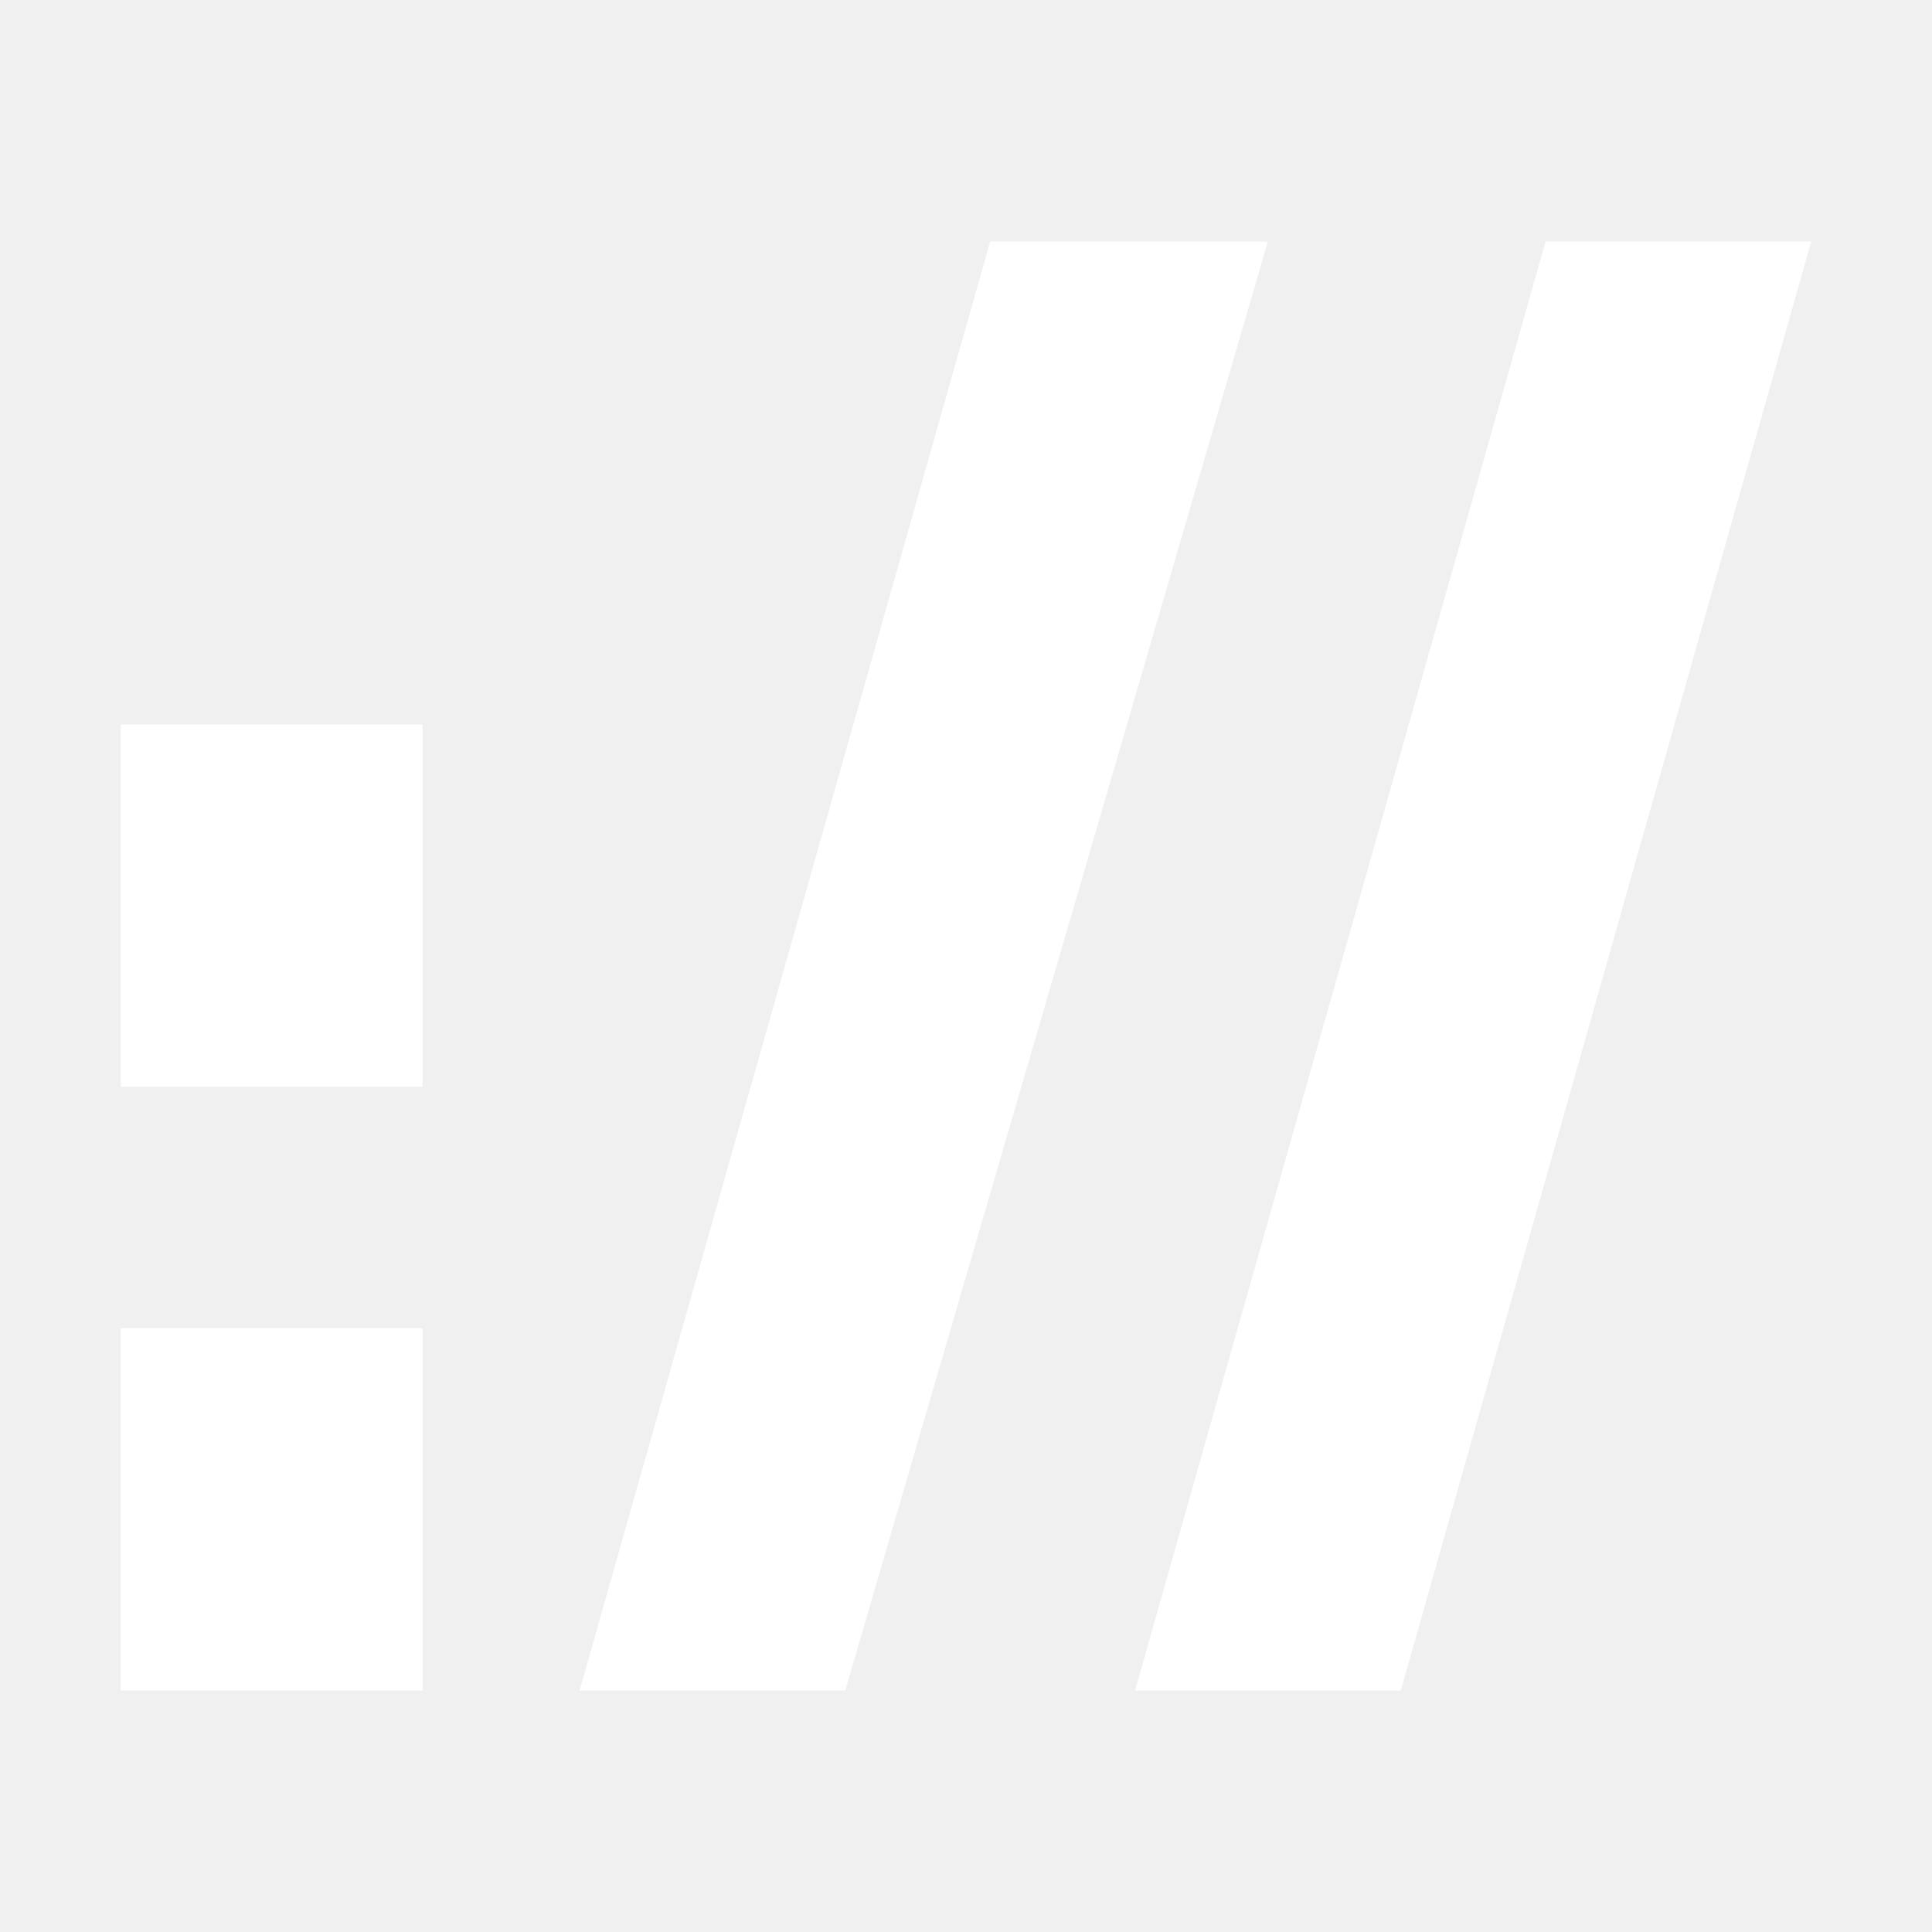
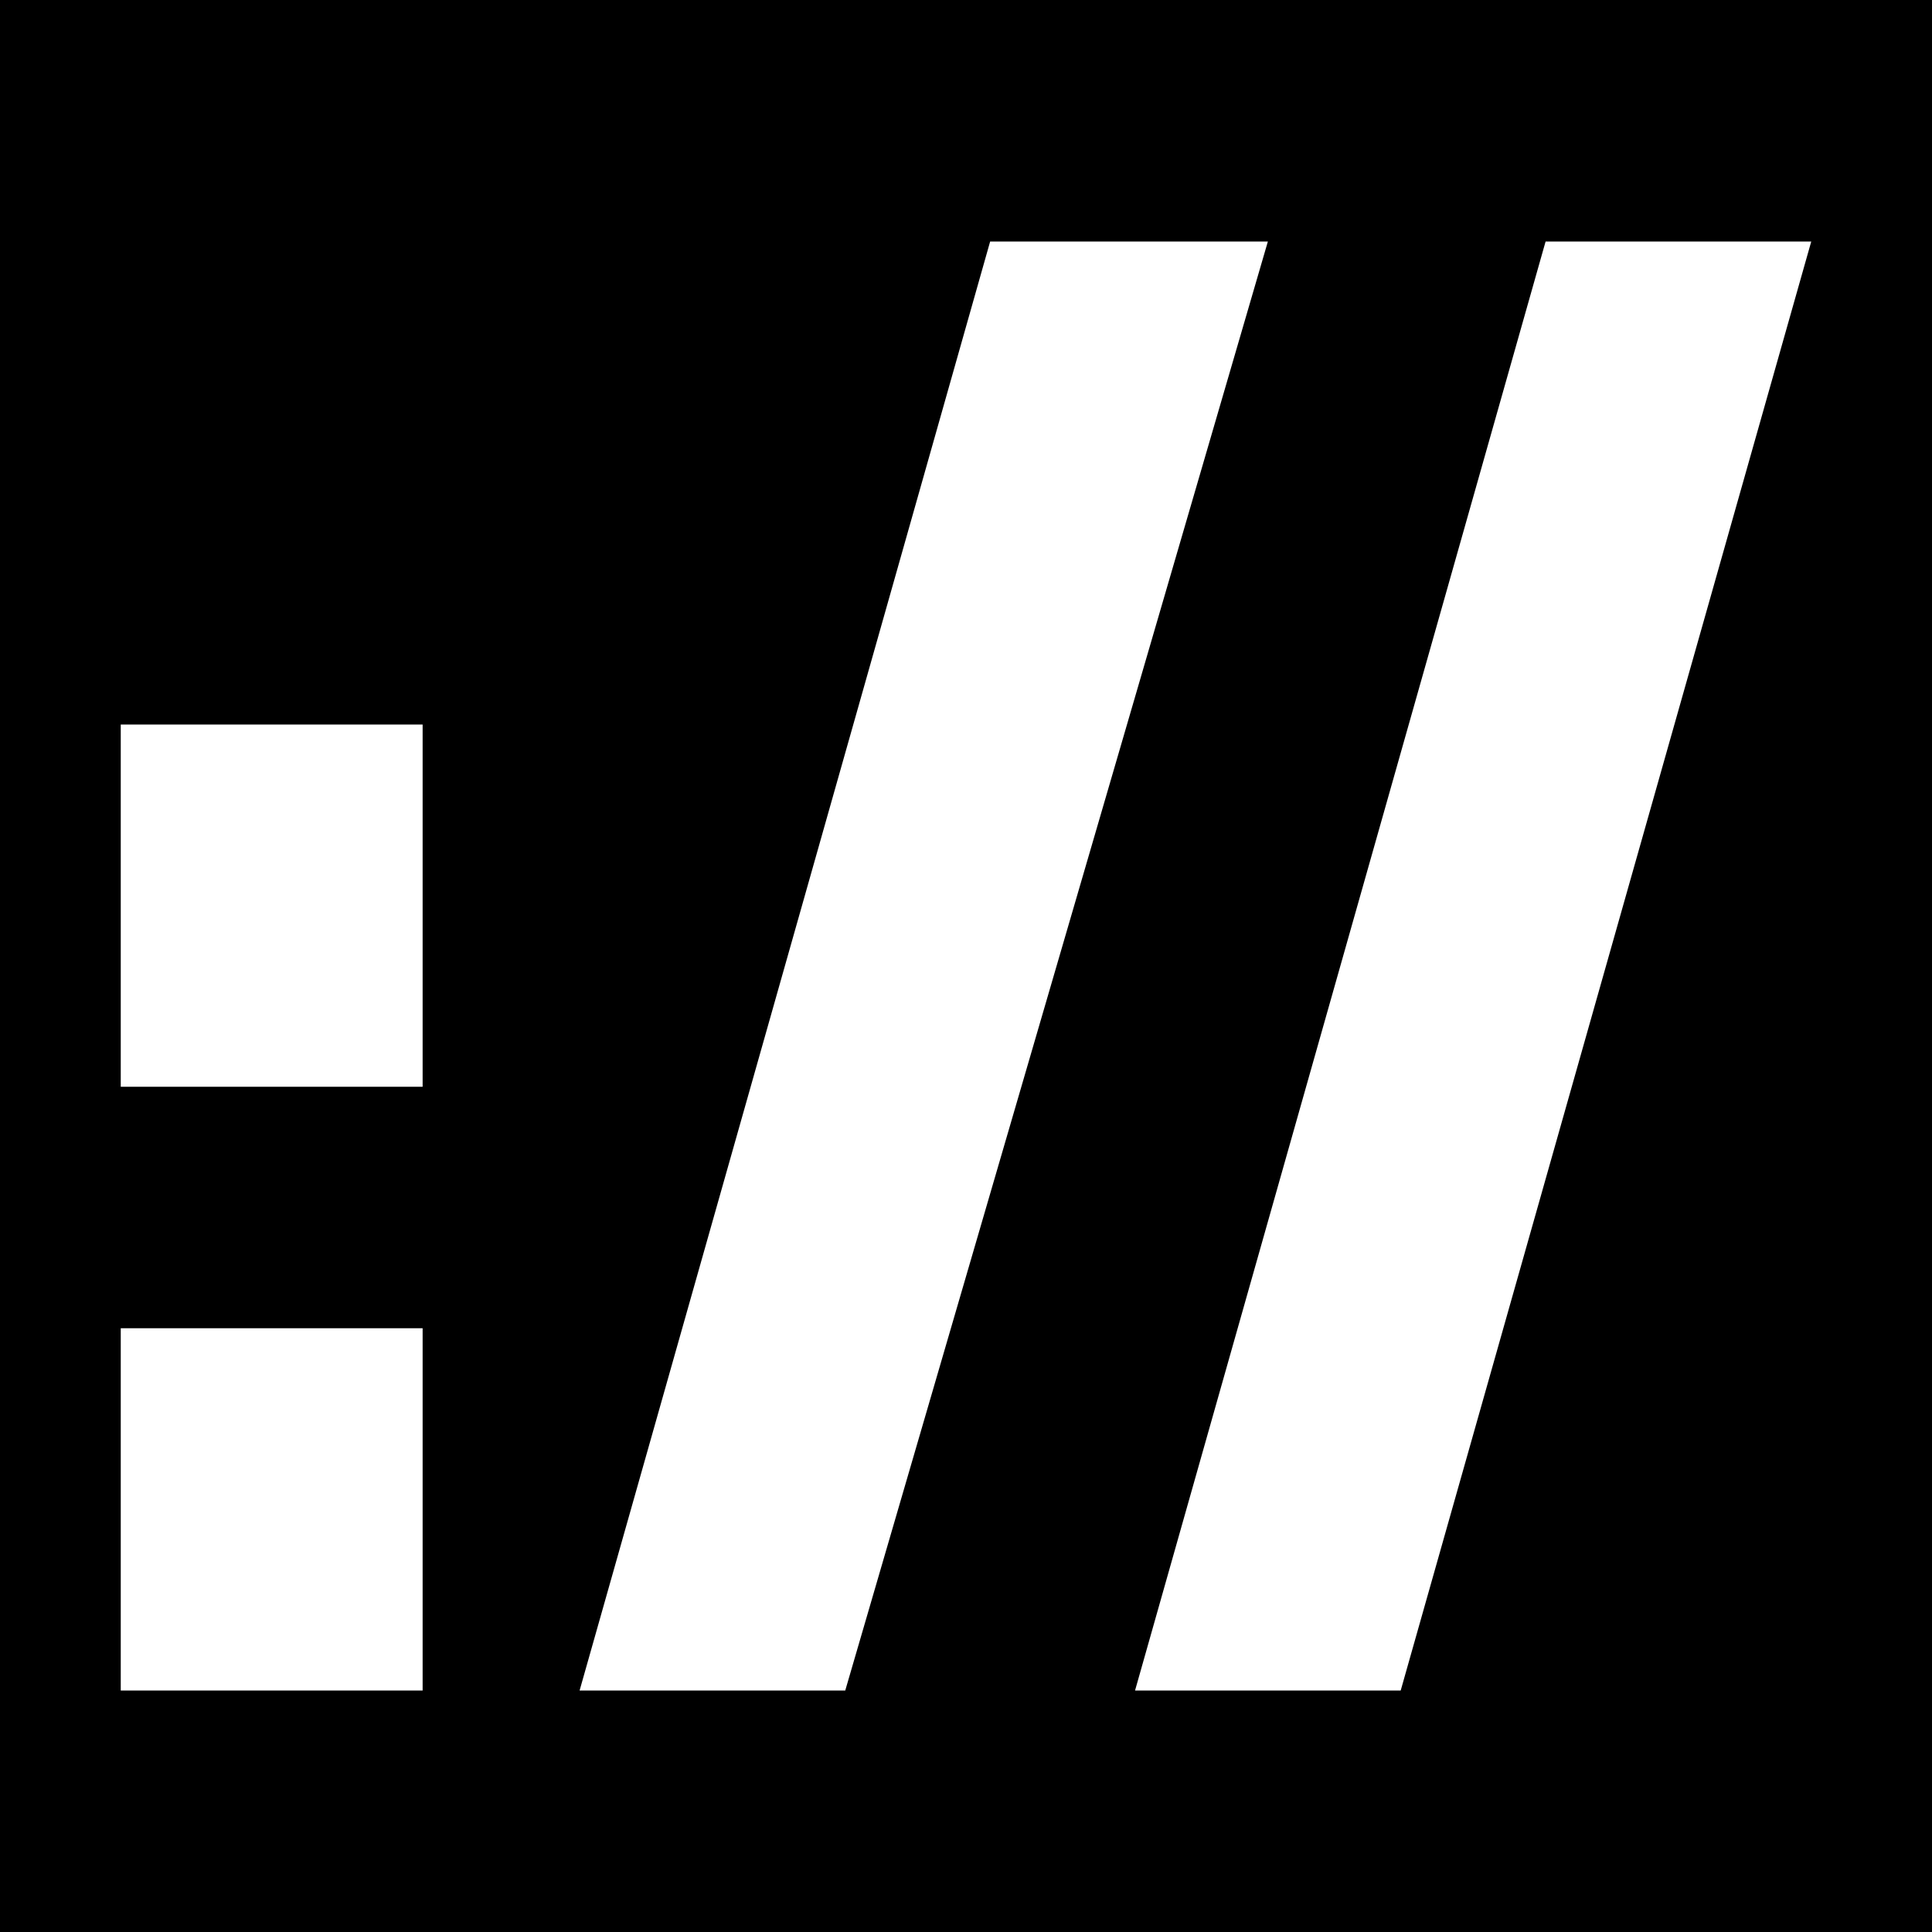
- <svg xmlns="http://www.w3.org/2000/svg" width="16" height="16" viewBox="0 0 16 16" style="background:#000">
-   <path fill="#FFF" d="M15 2l-3.399 12H9.4l3.4-12H15zm-4.5 0L7 14H4.8L8.2 2h2.3zM1 6h2.5v3H1V6zm0 5h2.5v3H1v-3z" />
+ <svg xmlns="http://www.w3.org/2000/svg" width="16" height="16" viewBox="0 0 16 16">
+   <path fill="#000" d="M0 0h16v16H0z" />
+   <path fill="#fff" d="m15 2-3.4 12H9.4l3.4-12H15zm-4.5 0L7 14H4.8L8.2 2h2.3zM1 6h2.5v3H1V6zm0 5h2.5v3H1v-3z" />
</svg>
